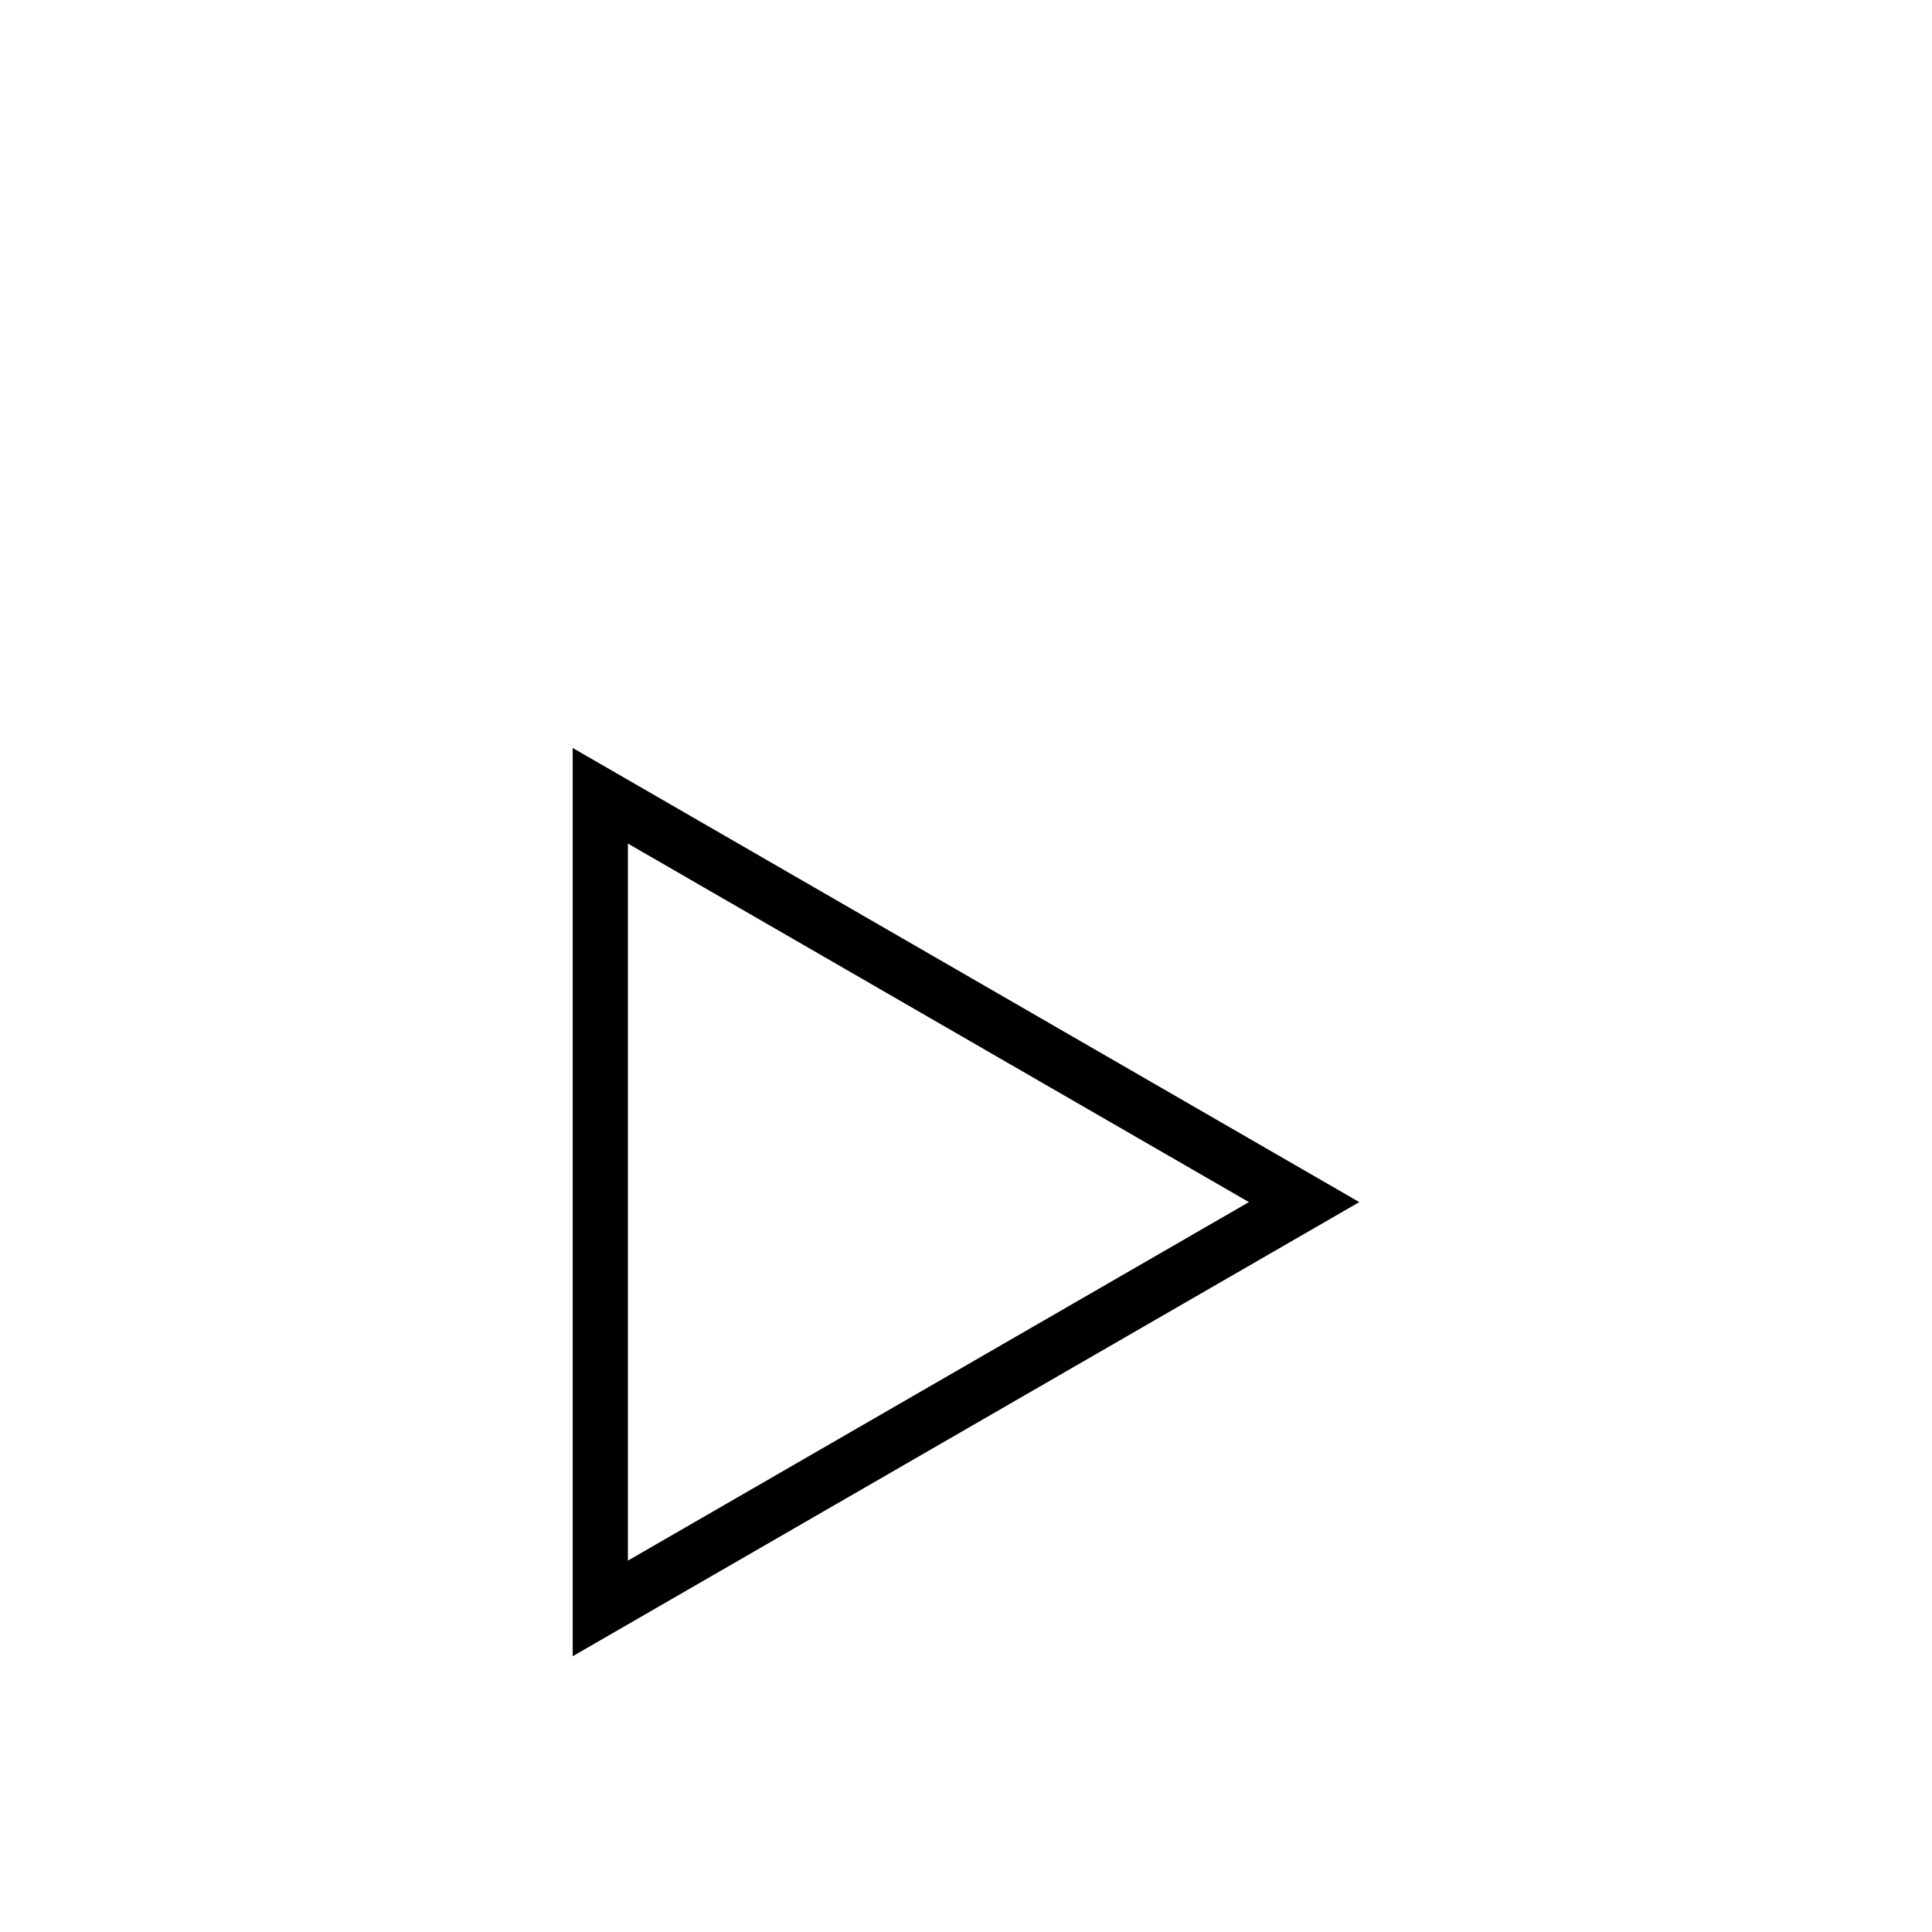
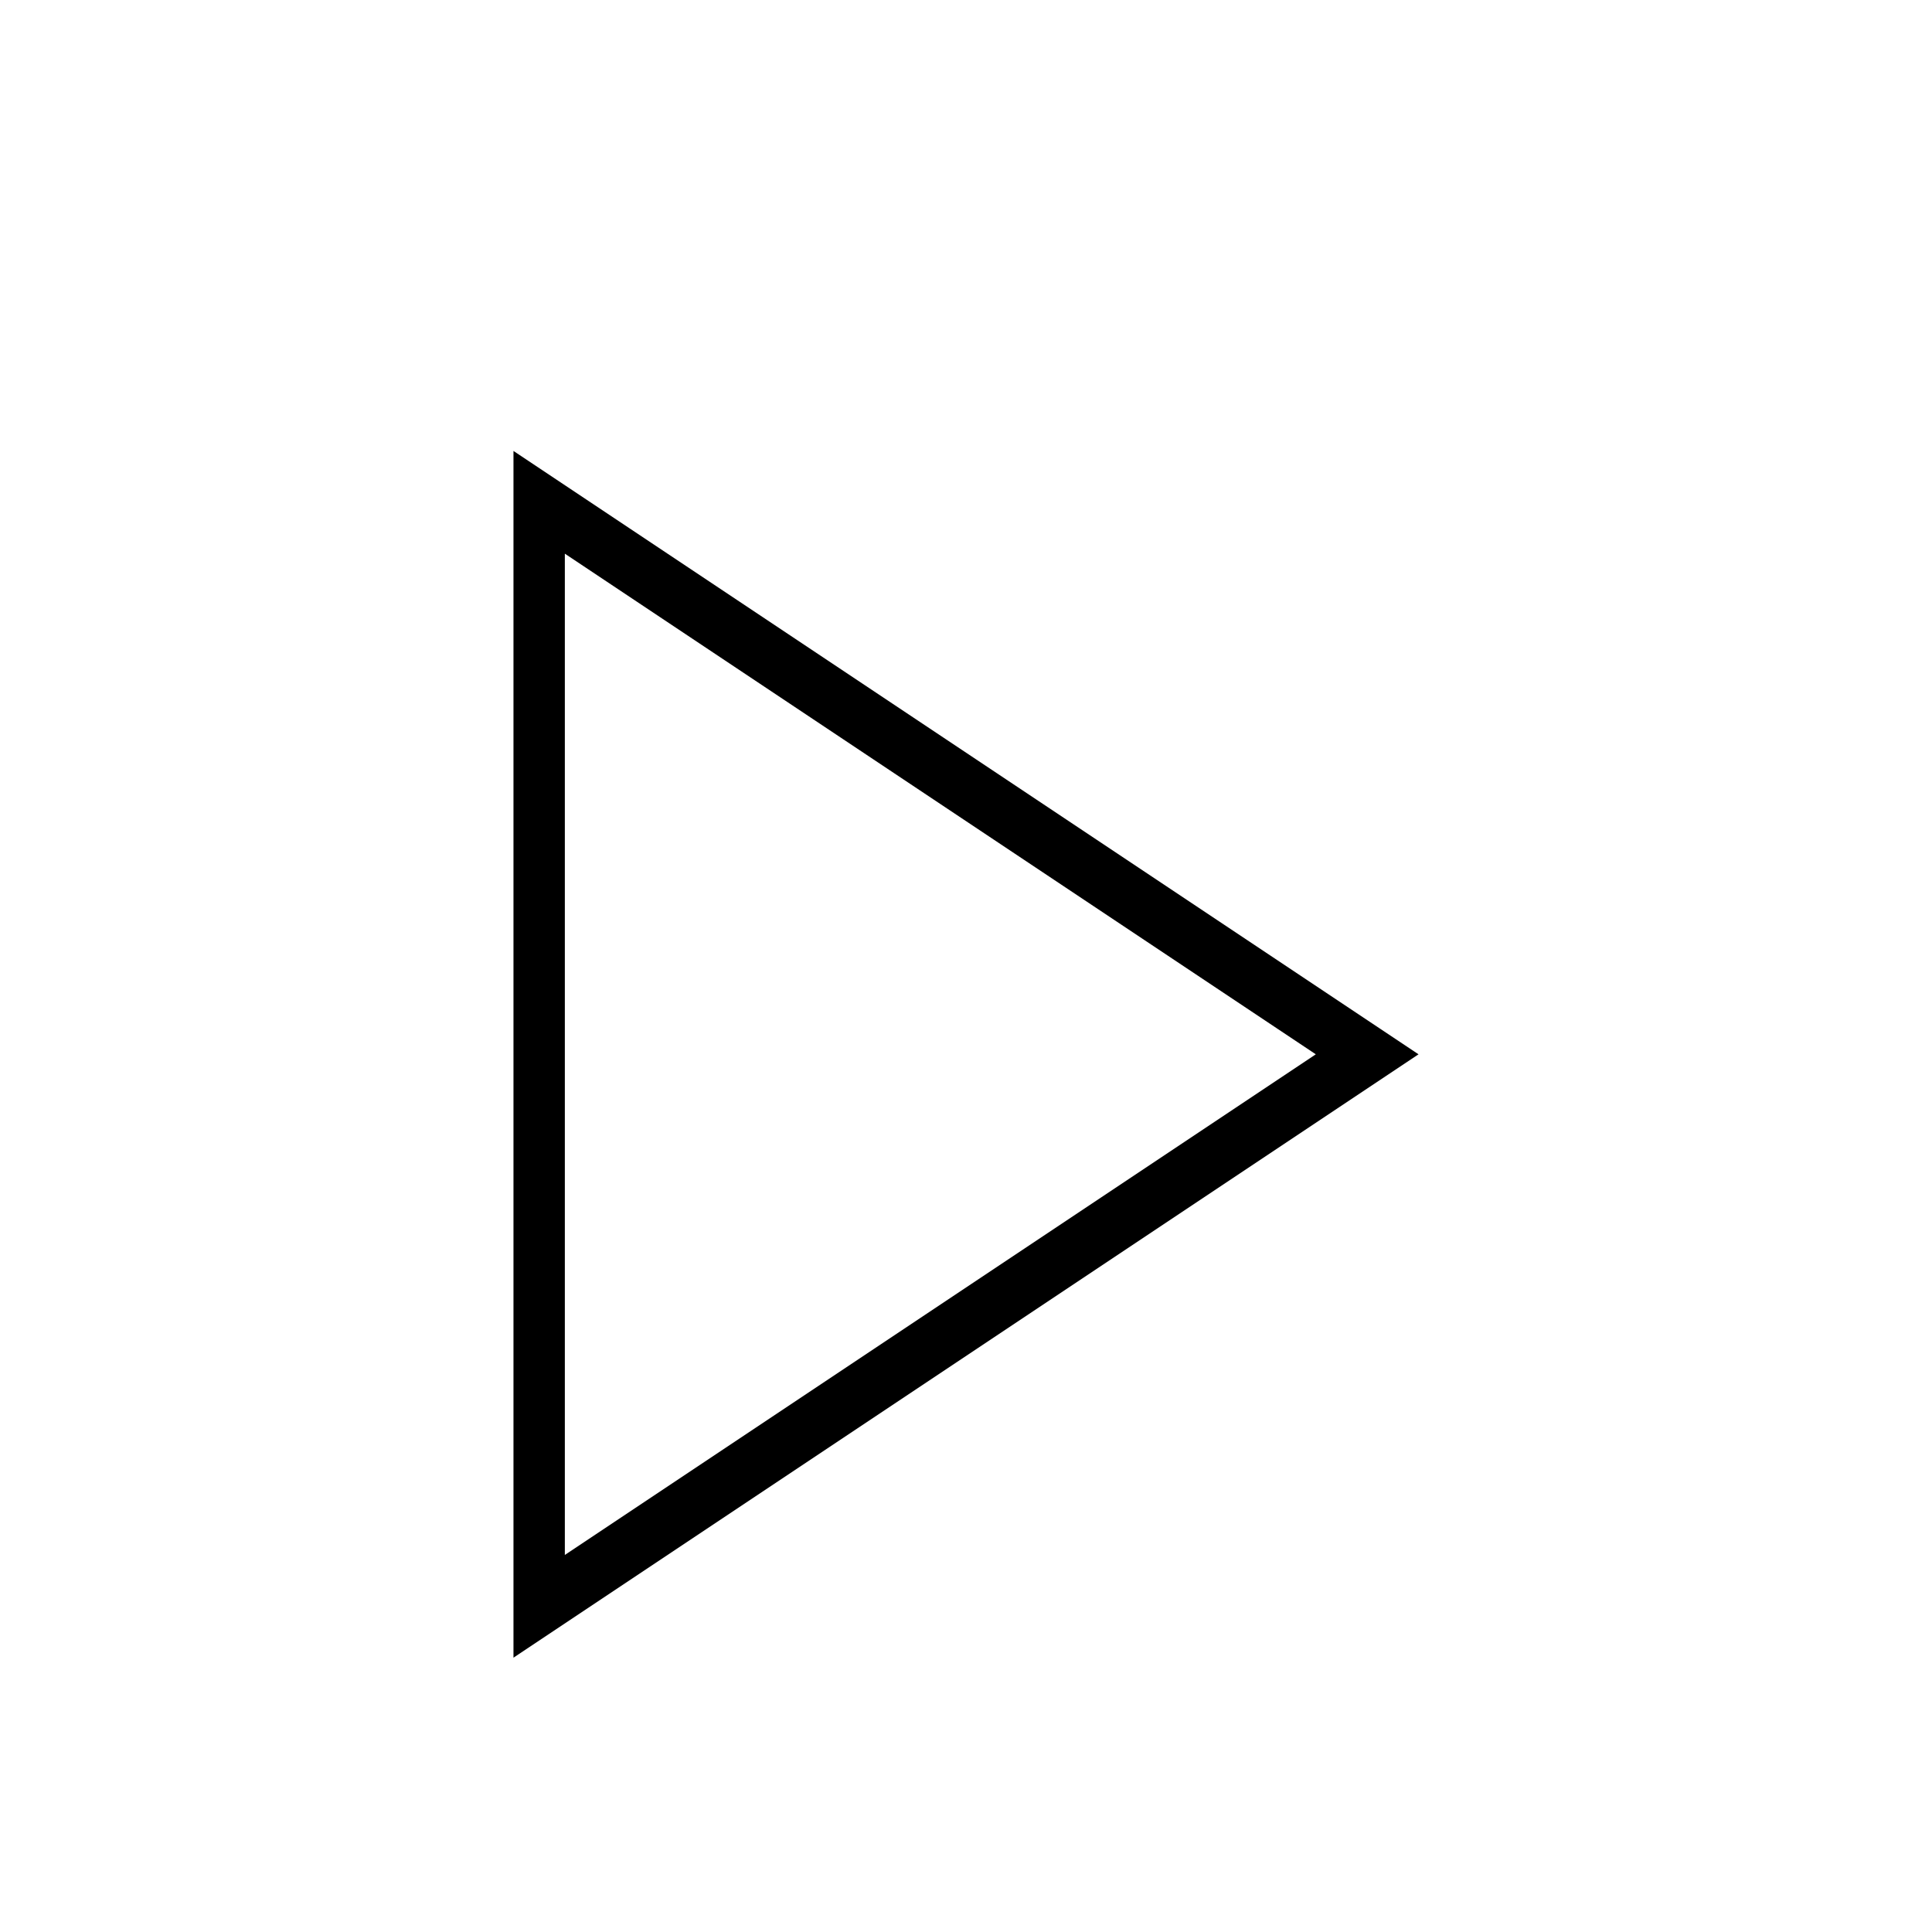
<svg xmlns="http://www.w3.org/2000/svg" version="1.1" viewBox="0 0 700 700" stroke-miterlimit="10" id="svg2" width="100%" height="100%" style="fill:none;stroke:none">
  <defs id="defs17" />
  <clipPath id="p.0">
    <path d="M 0,0 623,0 623,607 0,607 0,0 z" clip-rule="nonzero" id="path5" />
  </clipPath>
-   <g clip-path="url(#p.0)" id="g7" transform="scale(1.123595,1.153191)">
-     <path d="m 0,346.936 267,0 0,260.148 -267,0 z" id="path9" style="fill:#000000;fill-opacity:0;fill-rule:nonzero" />
-     <path style="opacity:1;fill:none;fill-opacity:1;fill-rule:nonzero;stroke:#000000;stroke-width:20;stroke-linecap:butt;stroke-linejoin:miter;stroke-miterlimit:10;stroke-dasharray:none;stroke-opacity:1" id="path4138" d="M 370,600 115,747.224 115,452.776 Z" transform="matrix(0.89,0,0,0.8671588,91.225,-142.6103)" />
-   </g>
+   <path style="fill:#000000;fill-opacity:0;fill-rule:nonzero" id="path9" d="m 0,0 700.776,0 0,700.084 -700.776,0 z" />
+   <path style="fill:none;fill-opacity:1;stroke:#000000;stroke-width:23.265;stroke-linejoin:miter;stroke-miterlimit:10;stroke-dasharray:none;stroke-opacity:1" id="path4147" d="m 300,50 -375,216.506 -1.1e-5,-433.013 z" transform="matrix(0.8,0,0,-0.9237605,255.347,428.188)" />
</svg>
